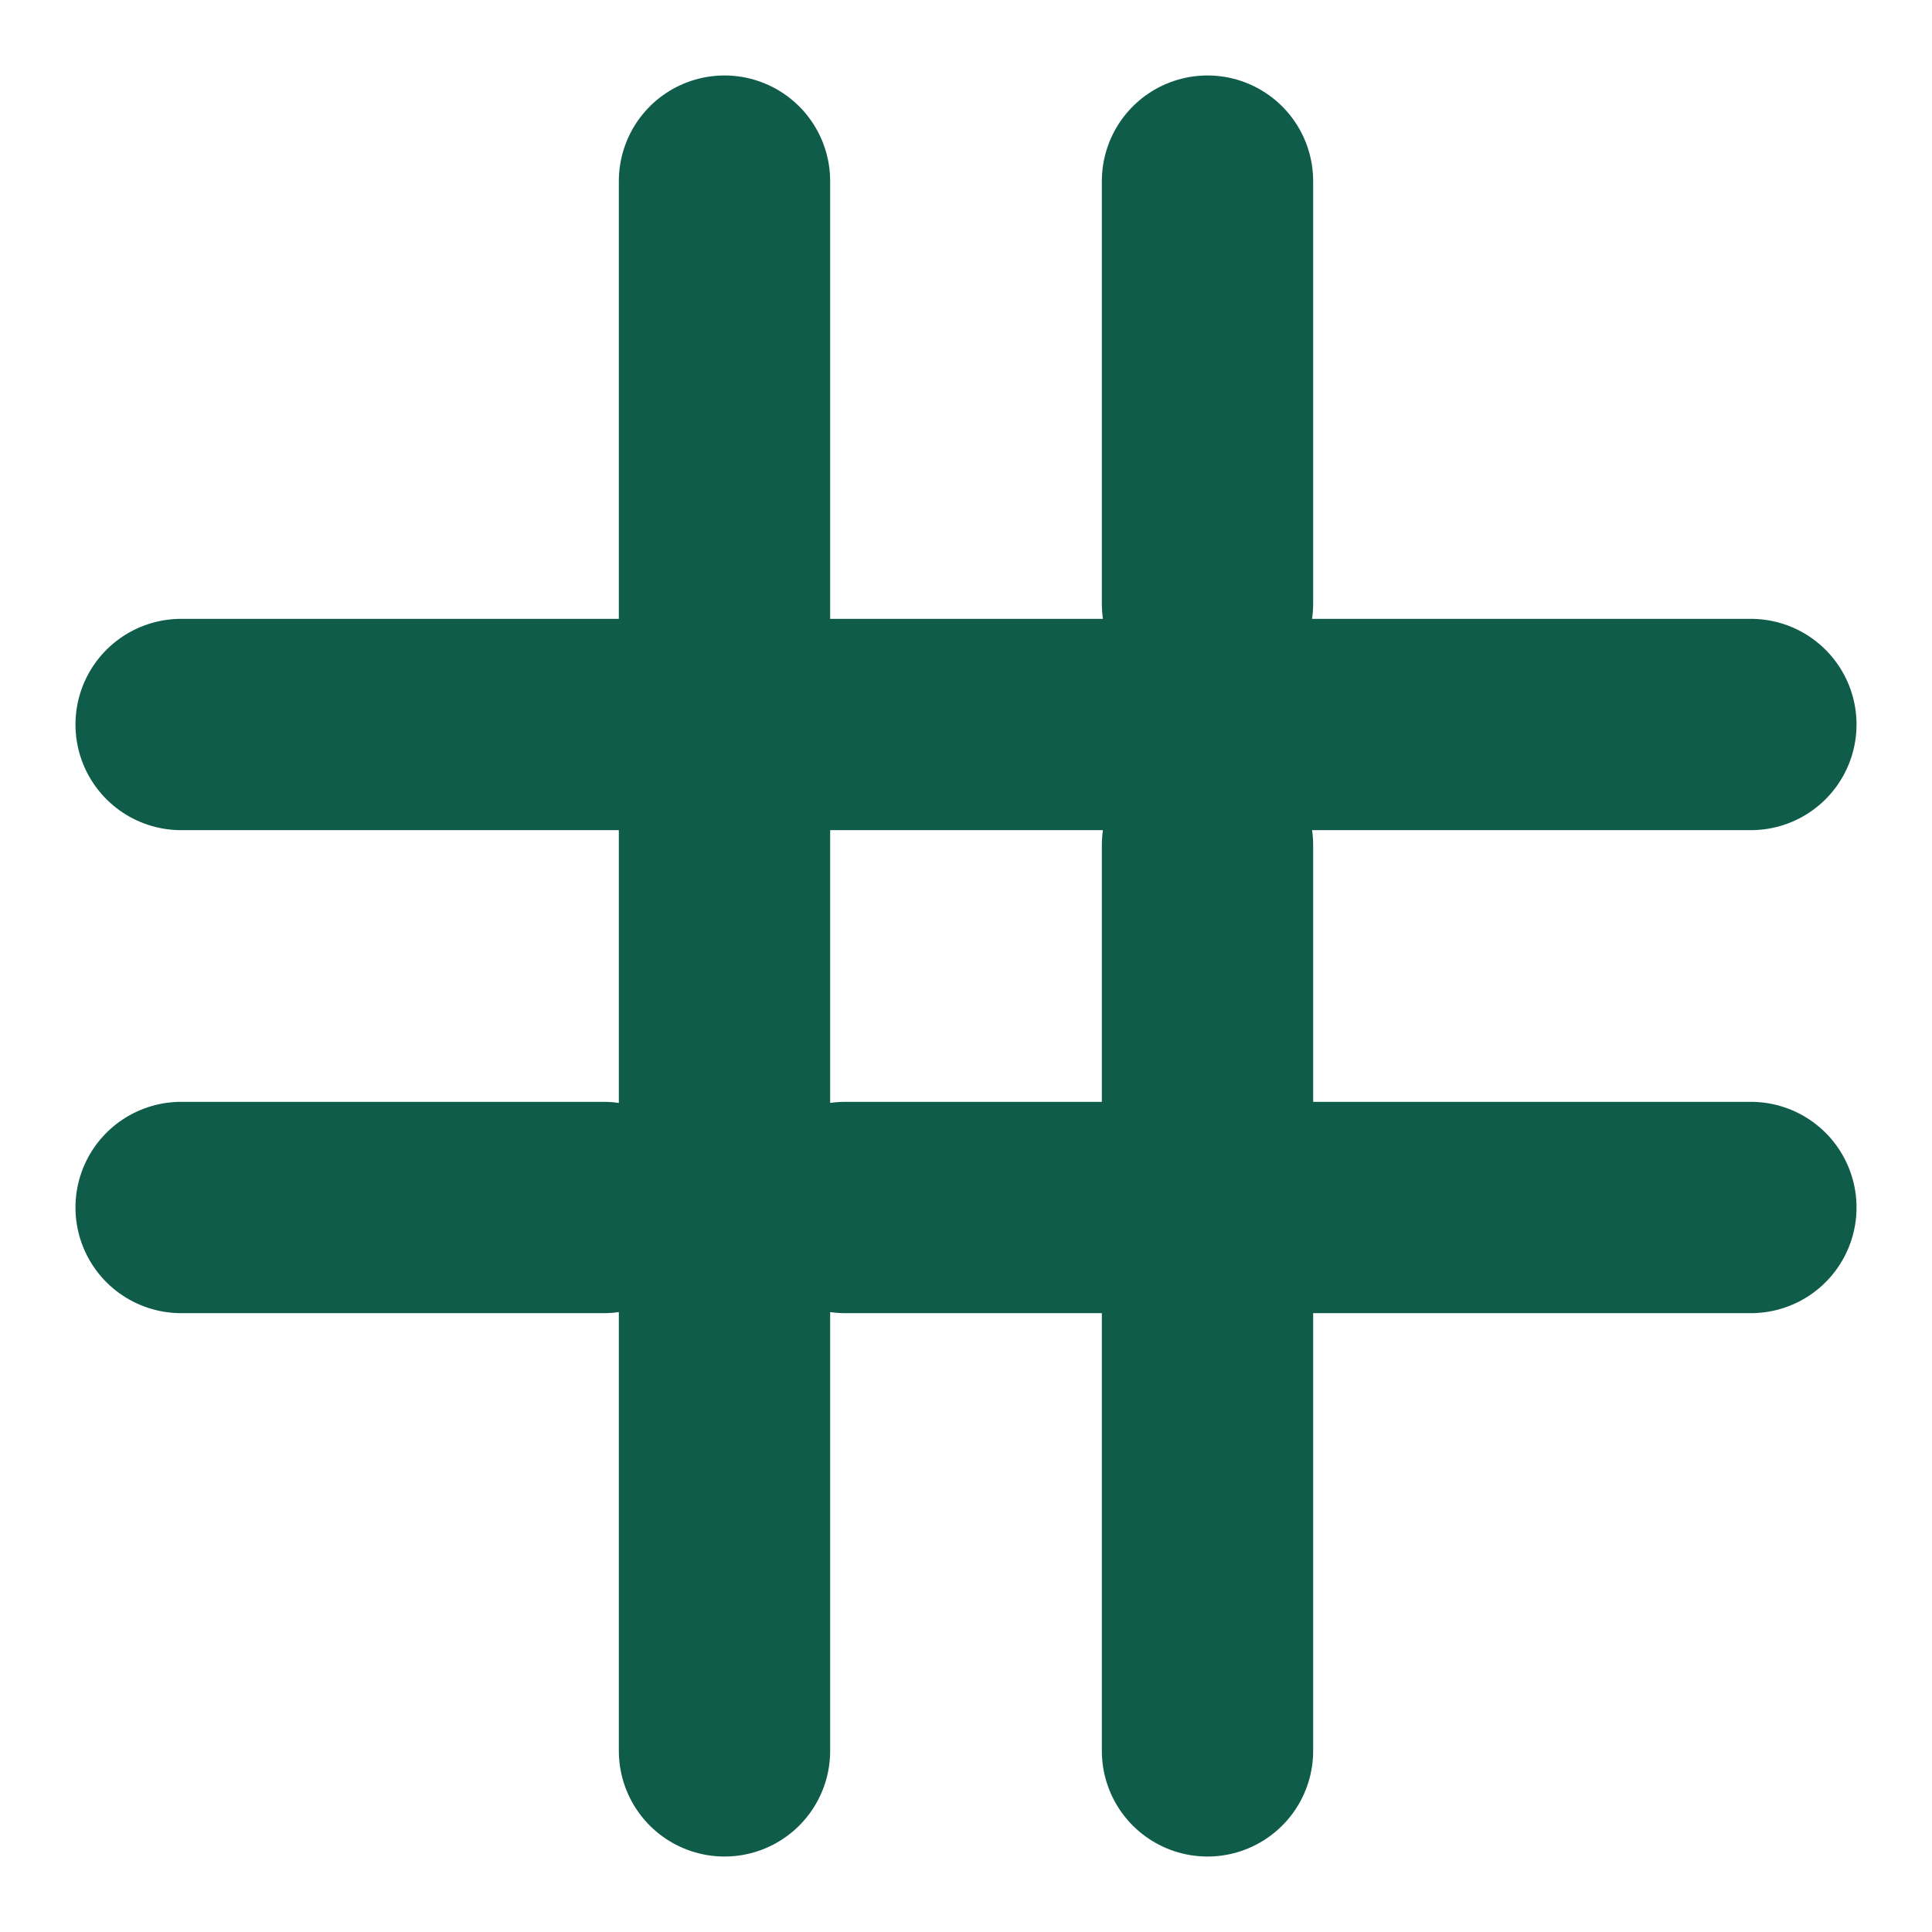
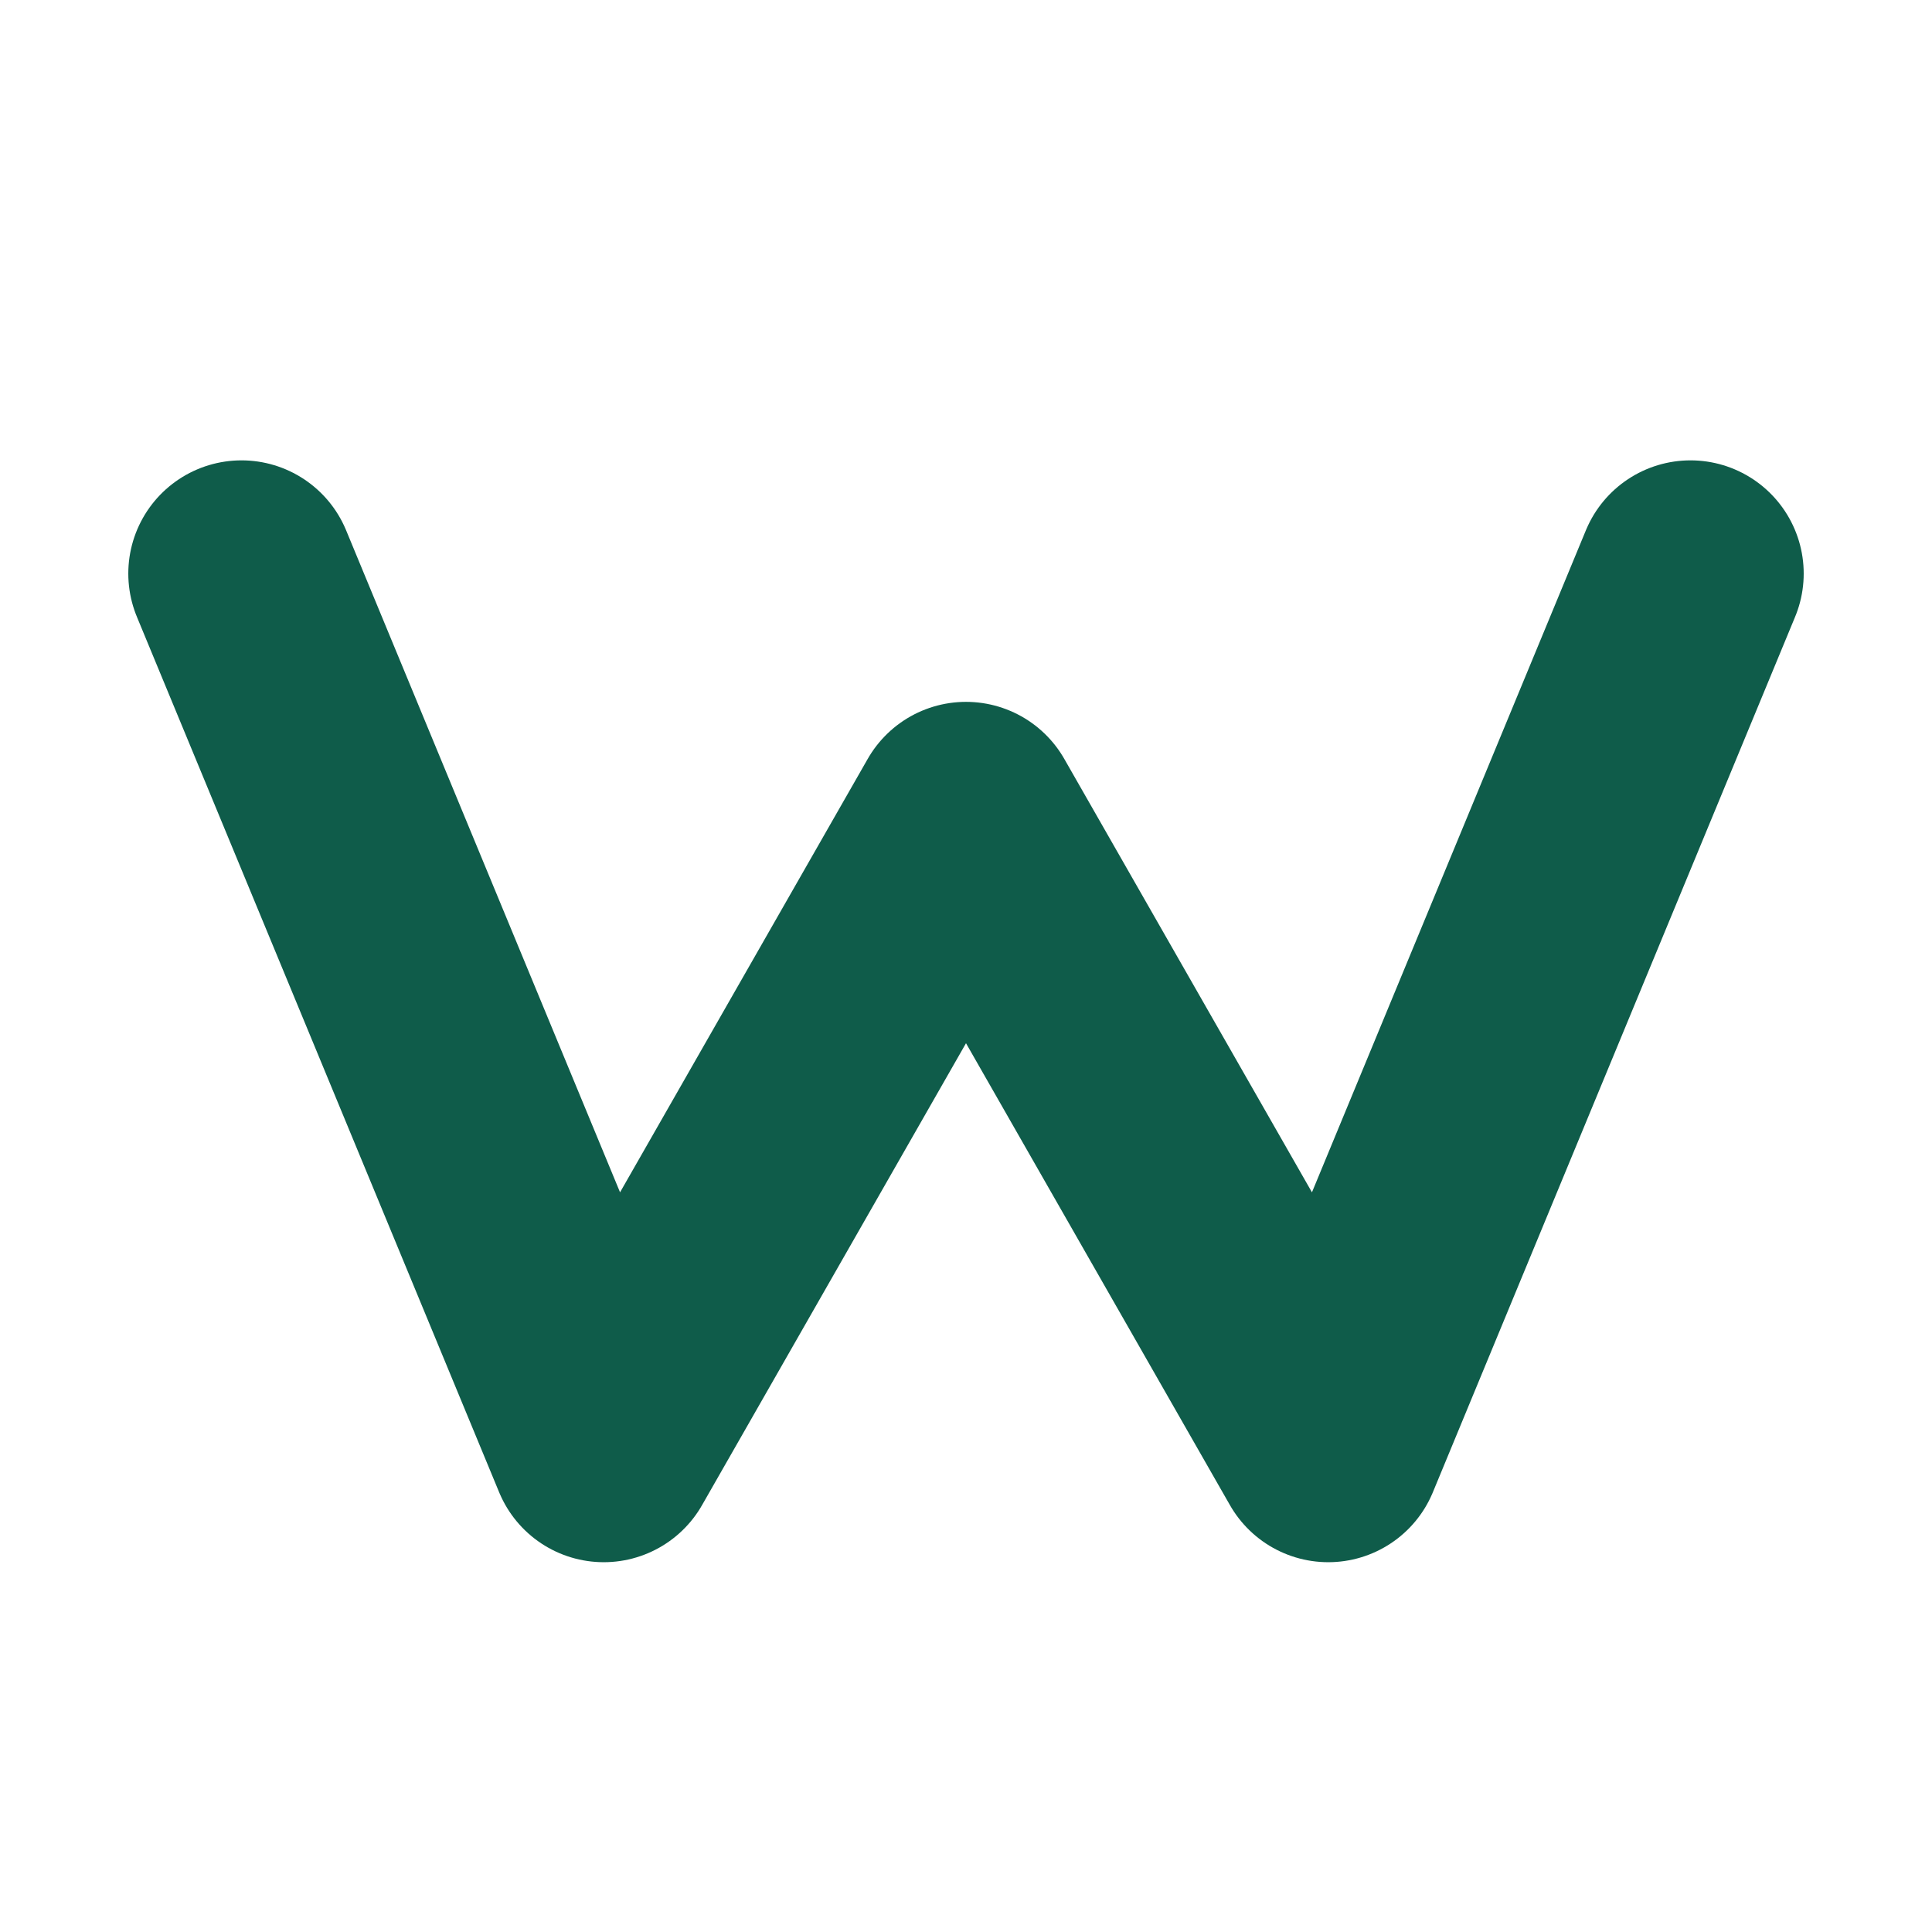
<svg xmlns="http://www.w3.org/2000/svg" viewBox="0 0 64 64" role="img" aria-label="Weave">
-   <g fill="none" stroke="#0f5c4a" stroke-width="7" stroke-linecap="round">
-     <path d="M24 6 V58" />
-     <path d="M6 24 H58" />
-     <path d="M40 6 V20 M40 28 V58" />
-     <path d="M6 40 H20 M28 40 H58" />
-   </g>
+   <path d="M8 19 L20 48 L32 27 L44 48 L56 19" fill="none" stroke="#0f5c4a" stroke-width="7.5" stroke-linecap="round" stroke-linejoin="round" />
</svg>
